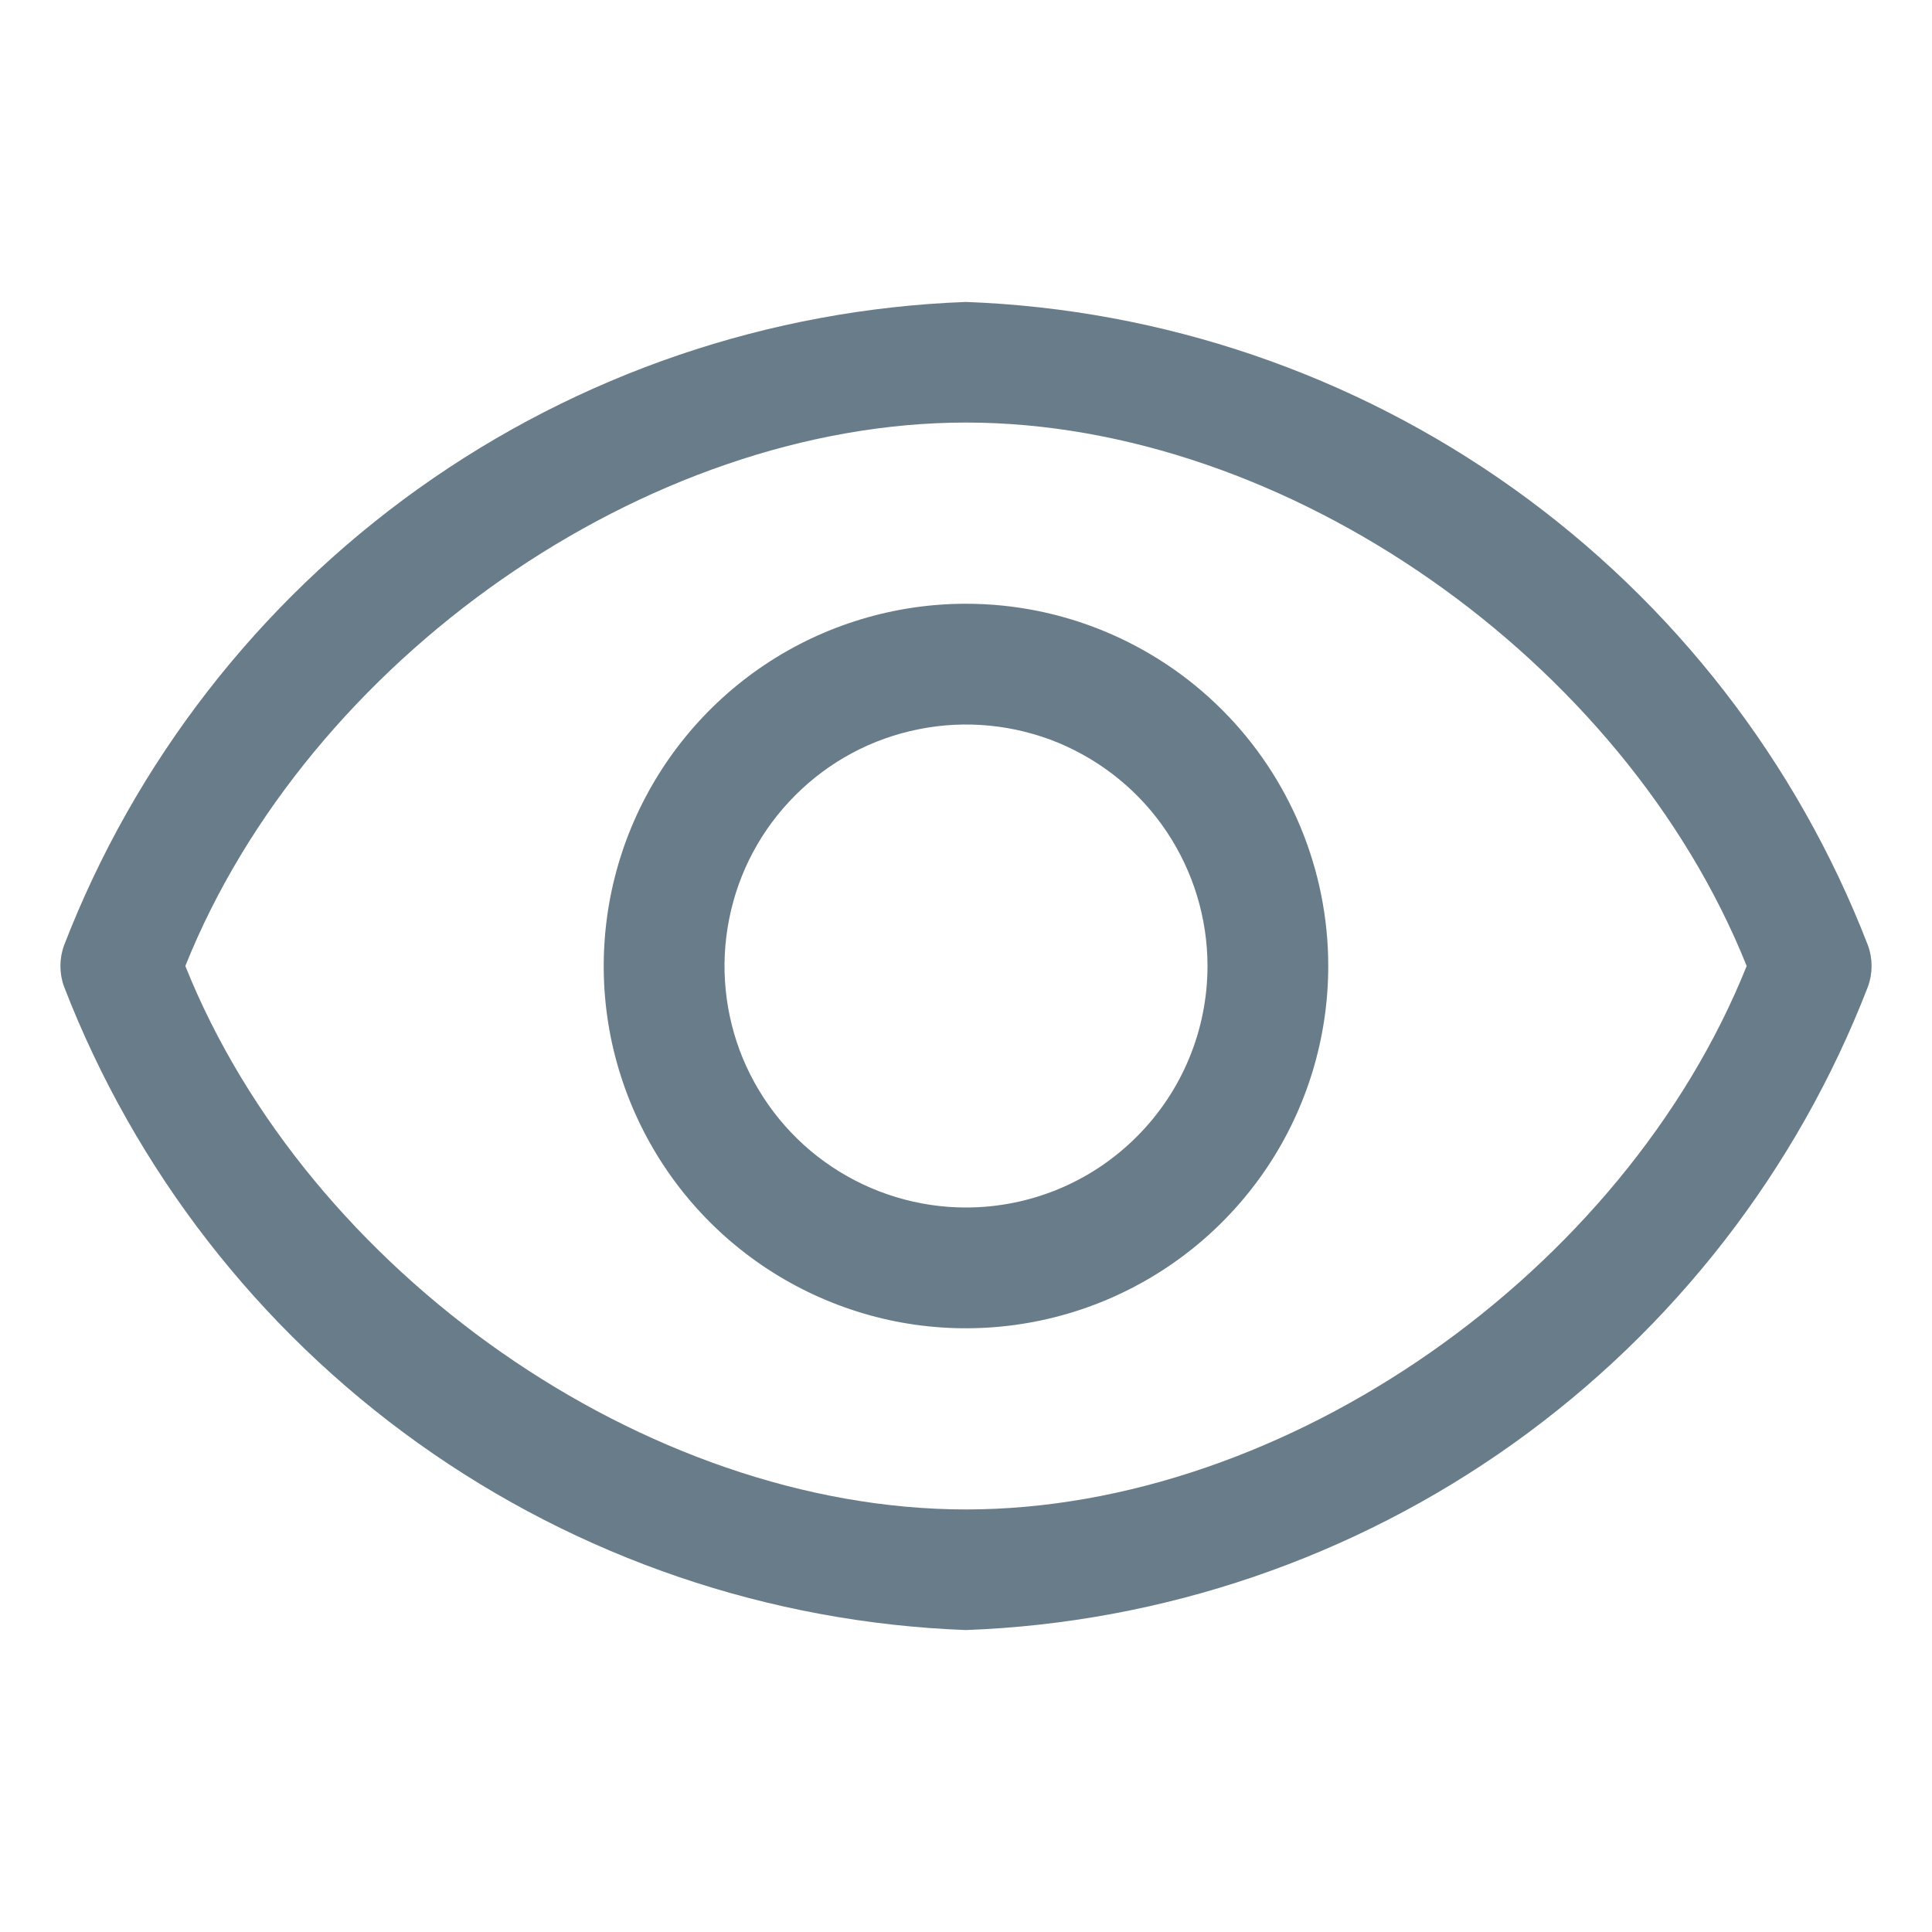
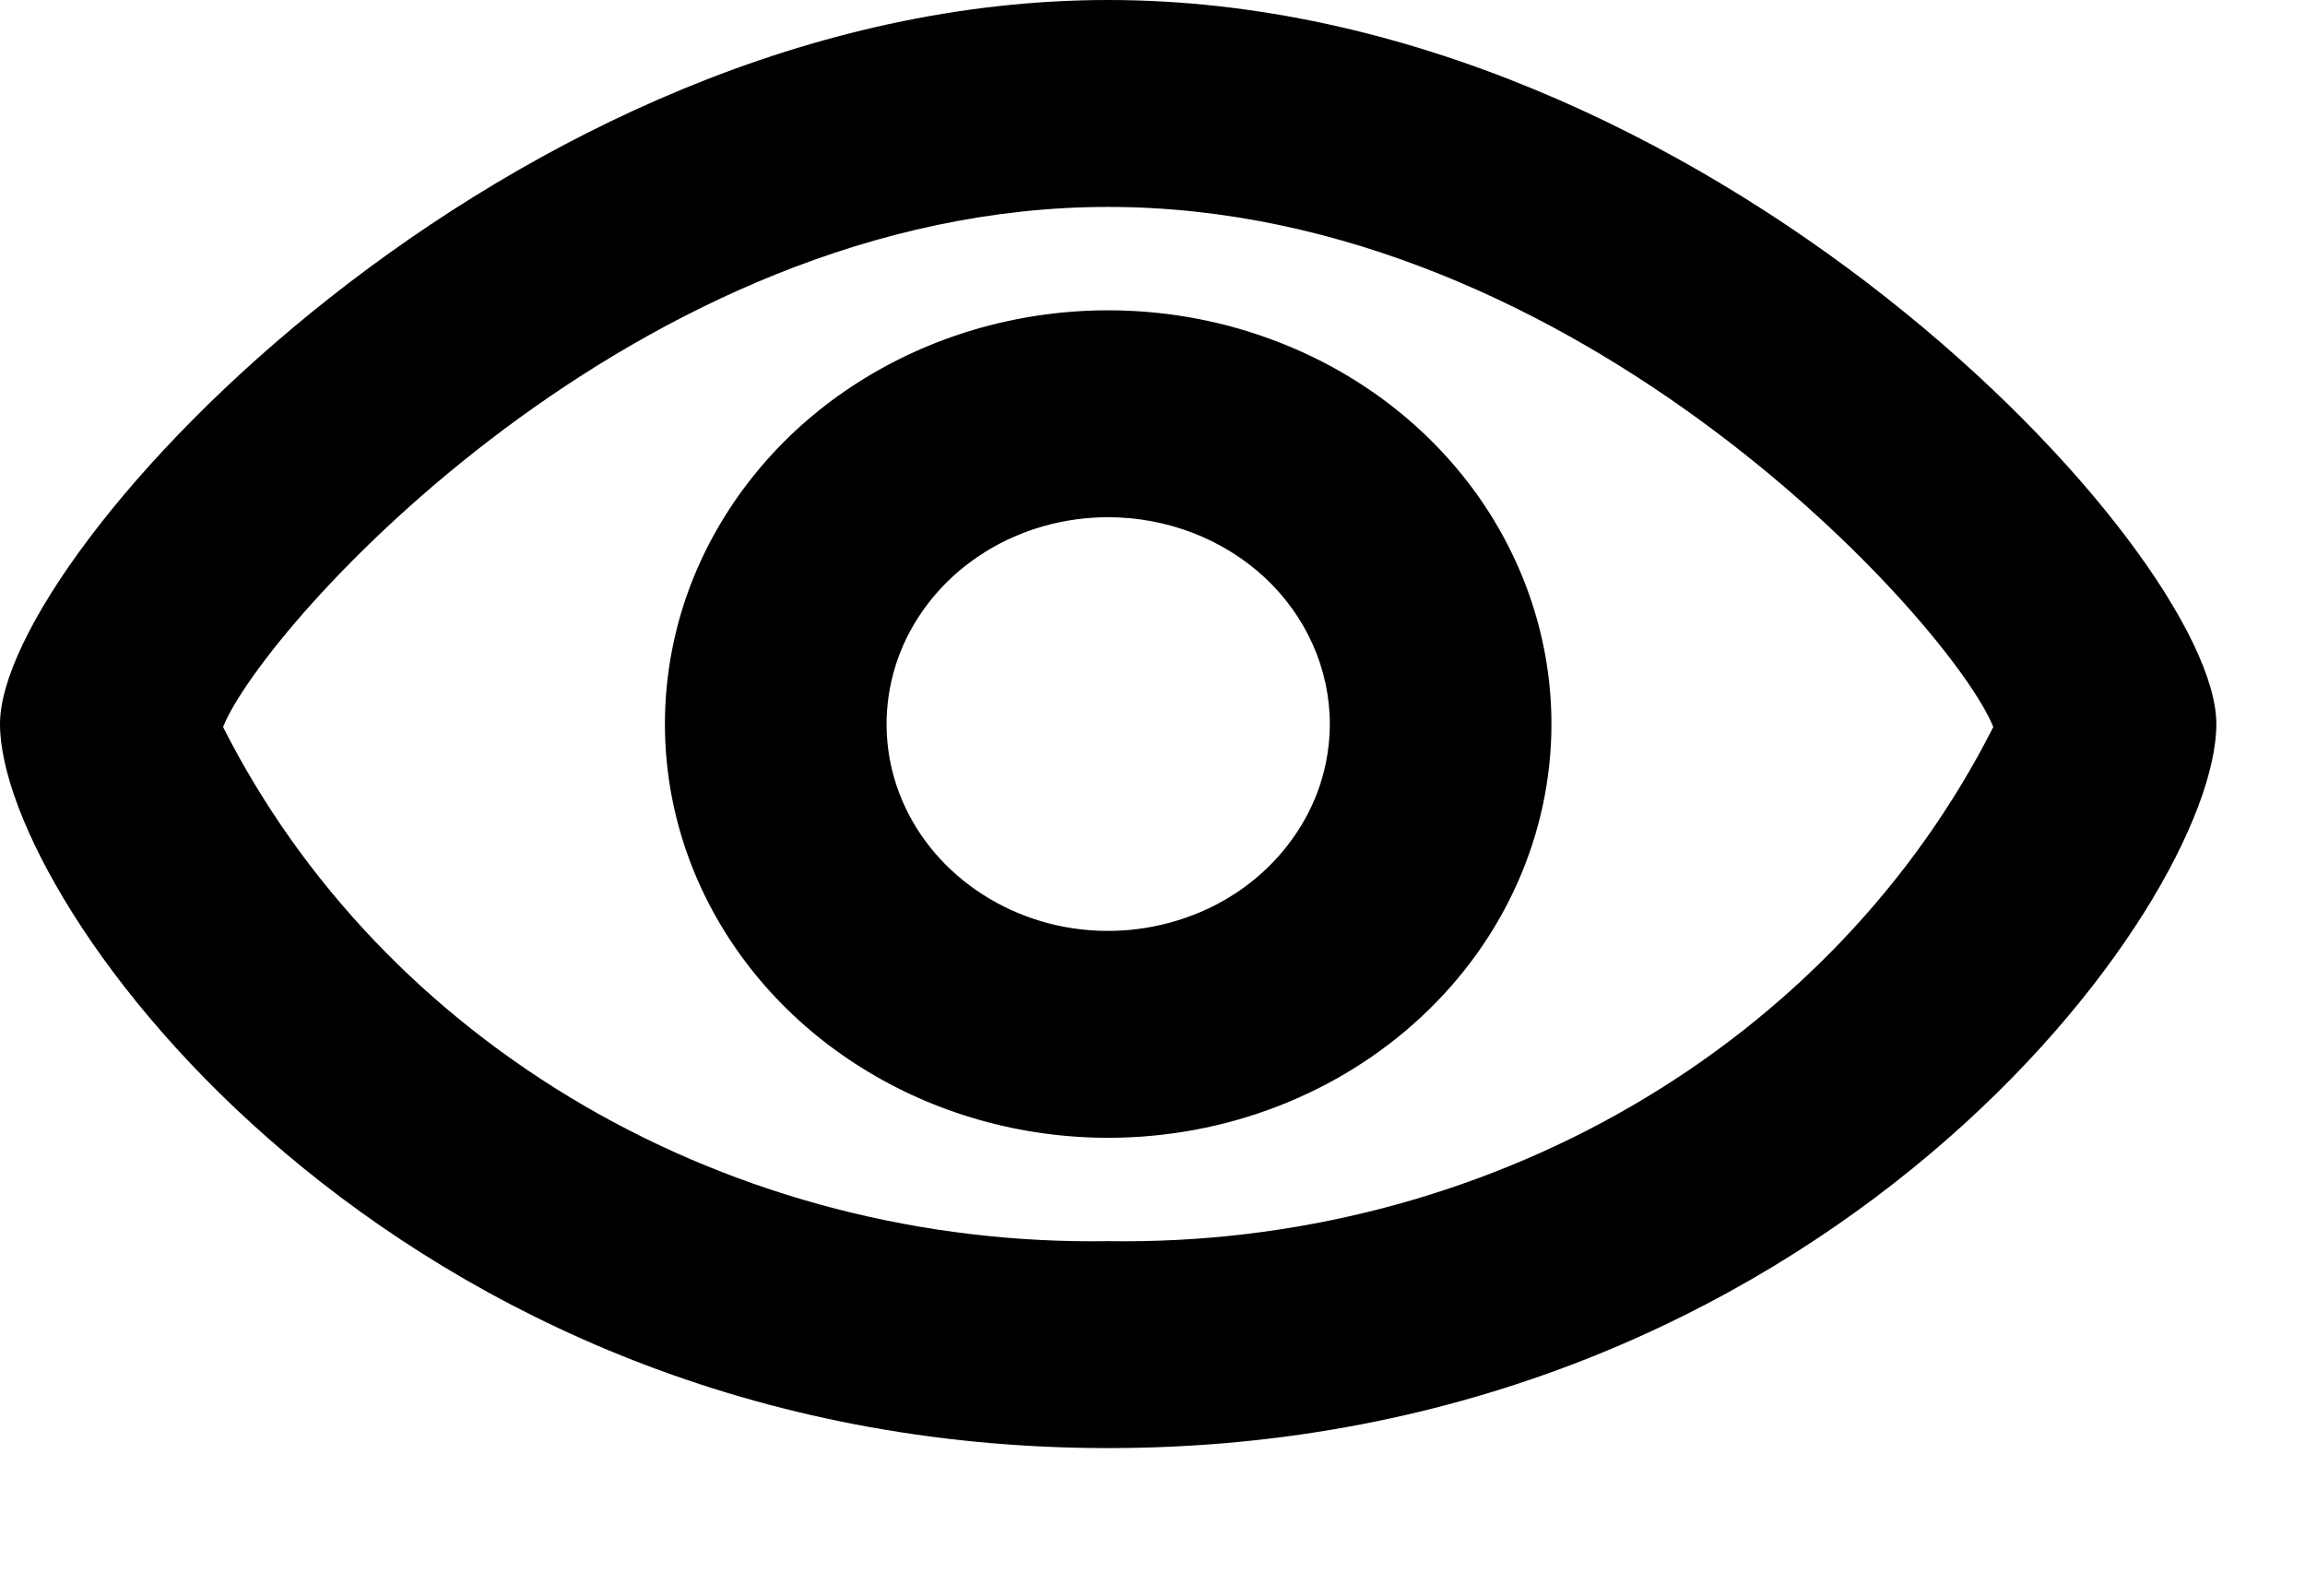
- <svg xmlns="http://www.w3.org/2000/svg" width="14" height="14" viewBox="0 0 14 14" fill="none">
-   <path d="M13.536 6.851C13.022 5.52 12.128 4.369 10.967 3.54C9.805 2.711 8.426 2.241 7 2.188C5.574 2.241 4.195 2.711 3.033 3.54C1.872 4.369 0.978 5.52 0.464 6.851C0.429 6.947 0.429 7.053 0.464 7.149C0.978 8.48 1.872 9.631 3.033 10.46C4.195 11.289 5.574 11.759 7 11.812C8.426 11.759 9.805 11.289 10.967 10.46C12.128 9.631 13.022 8.48 13.536 7.149C13.571 7.053 13.571 6.947 13.536 6.851ZM7 10.938C4.681 10.938 2.231 9.218 1.343 7C2.231 4.782 4.681 3.062 7 3.062C9.319 3.062 11.769 4.782 12.657 7C11.769 9.218 9.319 10.938 7 10.938Z" fill="#697C89" />
-   <path d="M7 4.375C6.481 4.375 5.973 4.529 5.542 4.817C5.11 5.106 4.774 5.516 4.575 5.995C4.376 6.475 4.324 7.003 4.425 7.512C4.527 8.021 4.777 8.489 5.144 8.856C5.511 9.223 5.979 9.473 6.488 9.575C6.997 9.676 7.525 9.624 8.005 9.425C8.484 9.226 8.894 8.89 9.183 8.458C9.471 8.027 9.625 7.519 9.625 7C9.625 6.304 9.348 5.636 8.856 5.144C8.364 4.652 7.696 4.375 7 4.375ZM7 8.75C6.654 8.75 6.316 8.647 6.028 8.455C5.74 8.263 5.516 7.989 5.383 7.67C5.251 7.35 5.216 6.998 5.284 6.659C5.351 6.319 5.518 6.007 5.763 5.763C6.007 5.518 6.319 5.351 6.659 5.284C6.998 5.216 7.35 5.251 7.67 5.383C7.989 5.516 8.263 5.74 8.455 6.028C8.647 6.316 8.75 6.654 8.75 7C8.75 7.464 8.566 7.909 8.237 8.237C7.909 8.566 7.464 8.75 7 8.75Z" fill="#697C89" />
+ <svg xmlns="http://www.w3.org/2000/svg" width="13" height="9" viewBox="0 0 13 9" fill="none">
+   <path d="M6.25 6.417C5.756 6.417 5.272 6.28 4.861 6.023C4.45 5.767 4.13 5.403 3.94 4.976C3.751 4.55 3.702 4.081 3.798 3.628C3.894 3.175 4.133 2.76 4.482 2.433C4.832 2.107 5.277 1.885 5.762 1.795C6.247 1.705 6.75 1.751 7.207 1.928C7.664 2.104 8.054 2.403 8.329 2.787C8.603 3.171 8.75 3.622 8.75 4.083C8.75 4.702 8.487 5.296 8.018 5.733C7.549 6.171 6.913 6.417 6.25 6.417ZM6.25 2.917C6.003 2.917 5.761 2.985 5.556 3.113C5.35 3.241 5.19 3.424 5.095 3.637C5.001 3.85 4.976 4.085 5.024 4.311C5.072 4.537 5.191 4.745 5.366 4.908C5.541 5.071 5.764 5.183 6.006 5.228C6.249 5.273 6.5 5.249 6.728 5.161C6.957 5.073 7.152 4.923 7.289 4.731C7.427 4.54 7.5 4.314 7.5 4.083C7.5 3.774 7.368 3.477 7.134 3.258C6.899 3.04 6.582 2.917 6.25 2.917Z" fill="black" />
+   <path d="M6.25 8.167C2.216 8.167 0 5.099 0 4.083C0 3.113 2.882 0 6.25 0C9.617 0 12.5 3.113 12.5 4.083C12.5 5.099 10.284 8.167 6.25 8.167ZM1.258 4.1C1.703 4.98 2.41 5.722 3.296 6.237C4.181 6.751 5.207 7.016 6.25 7C7.293 7.016 8.319 6.751 9.204 6.237C10.09 5.722 10.797 4.98 11.242 4.1C11.015 3.534 8.909 1.167 6.25 1.167C3.591 1.167 1.485 3.534 1.258 4.1Z" fill="black" />
</svg>
